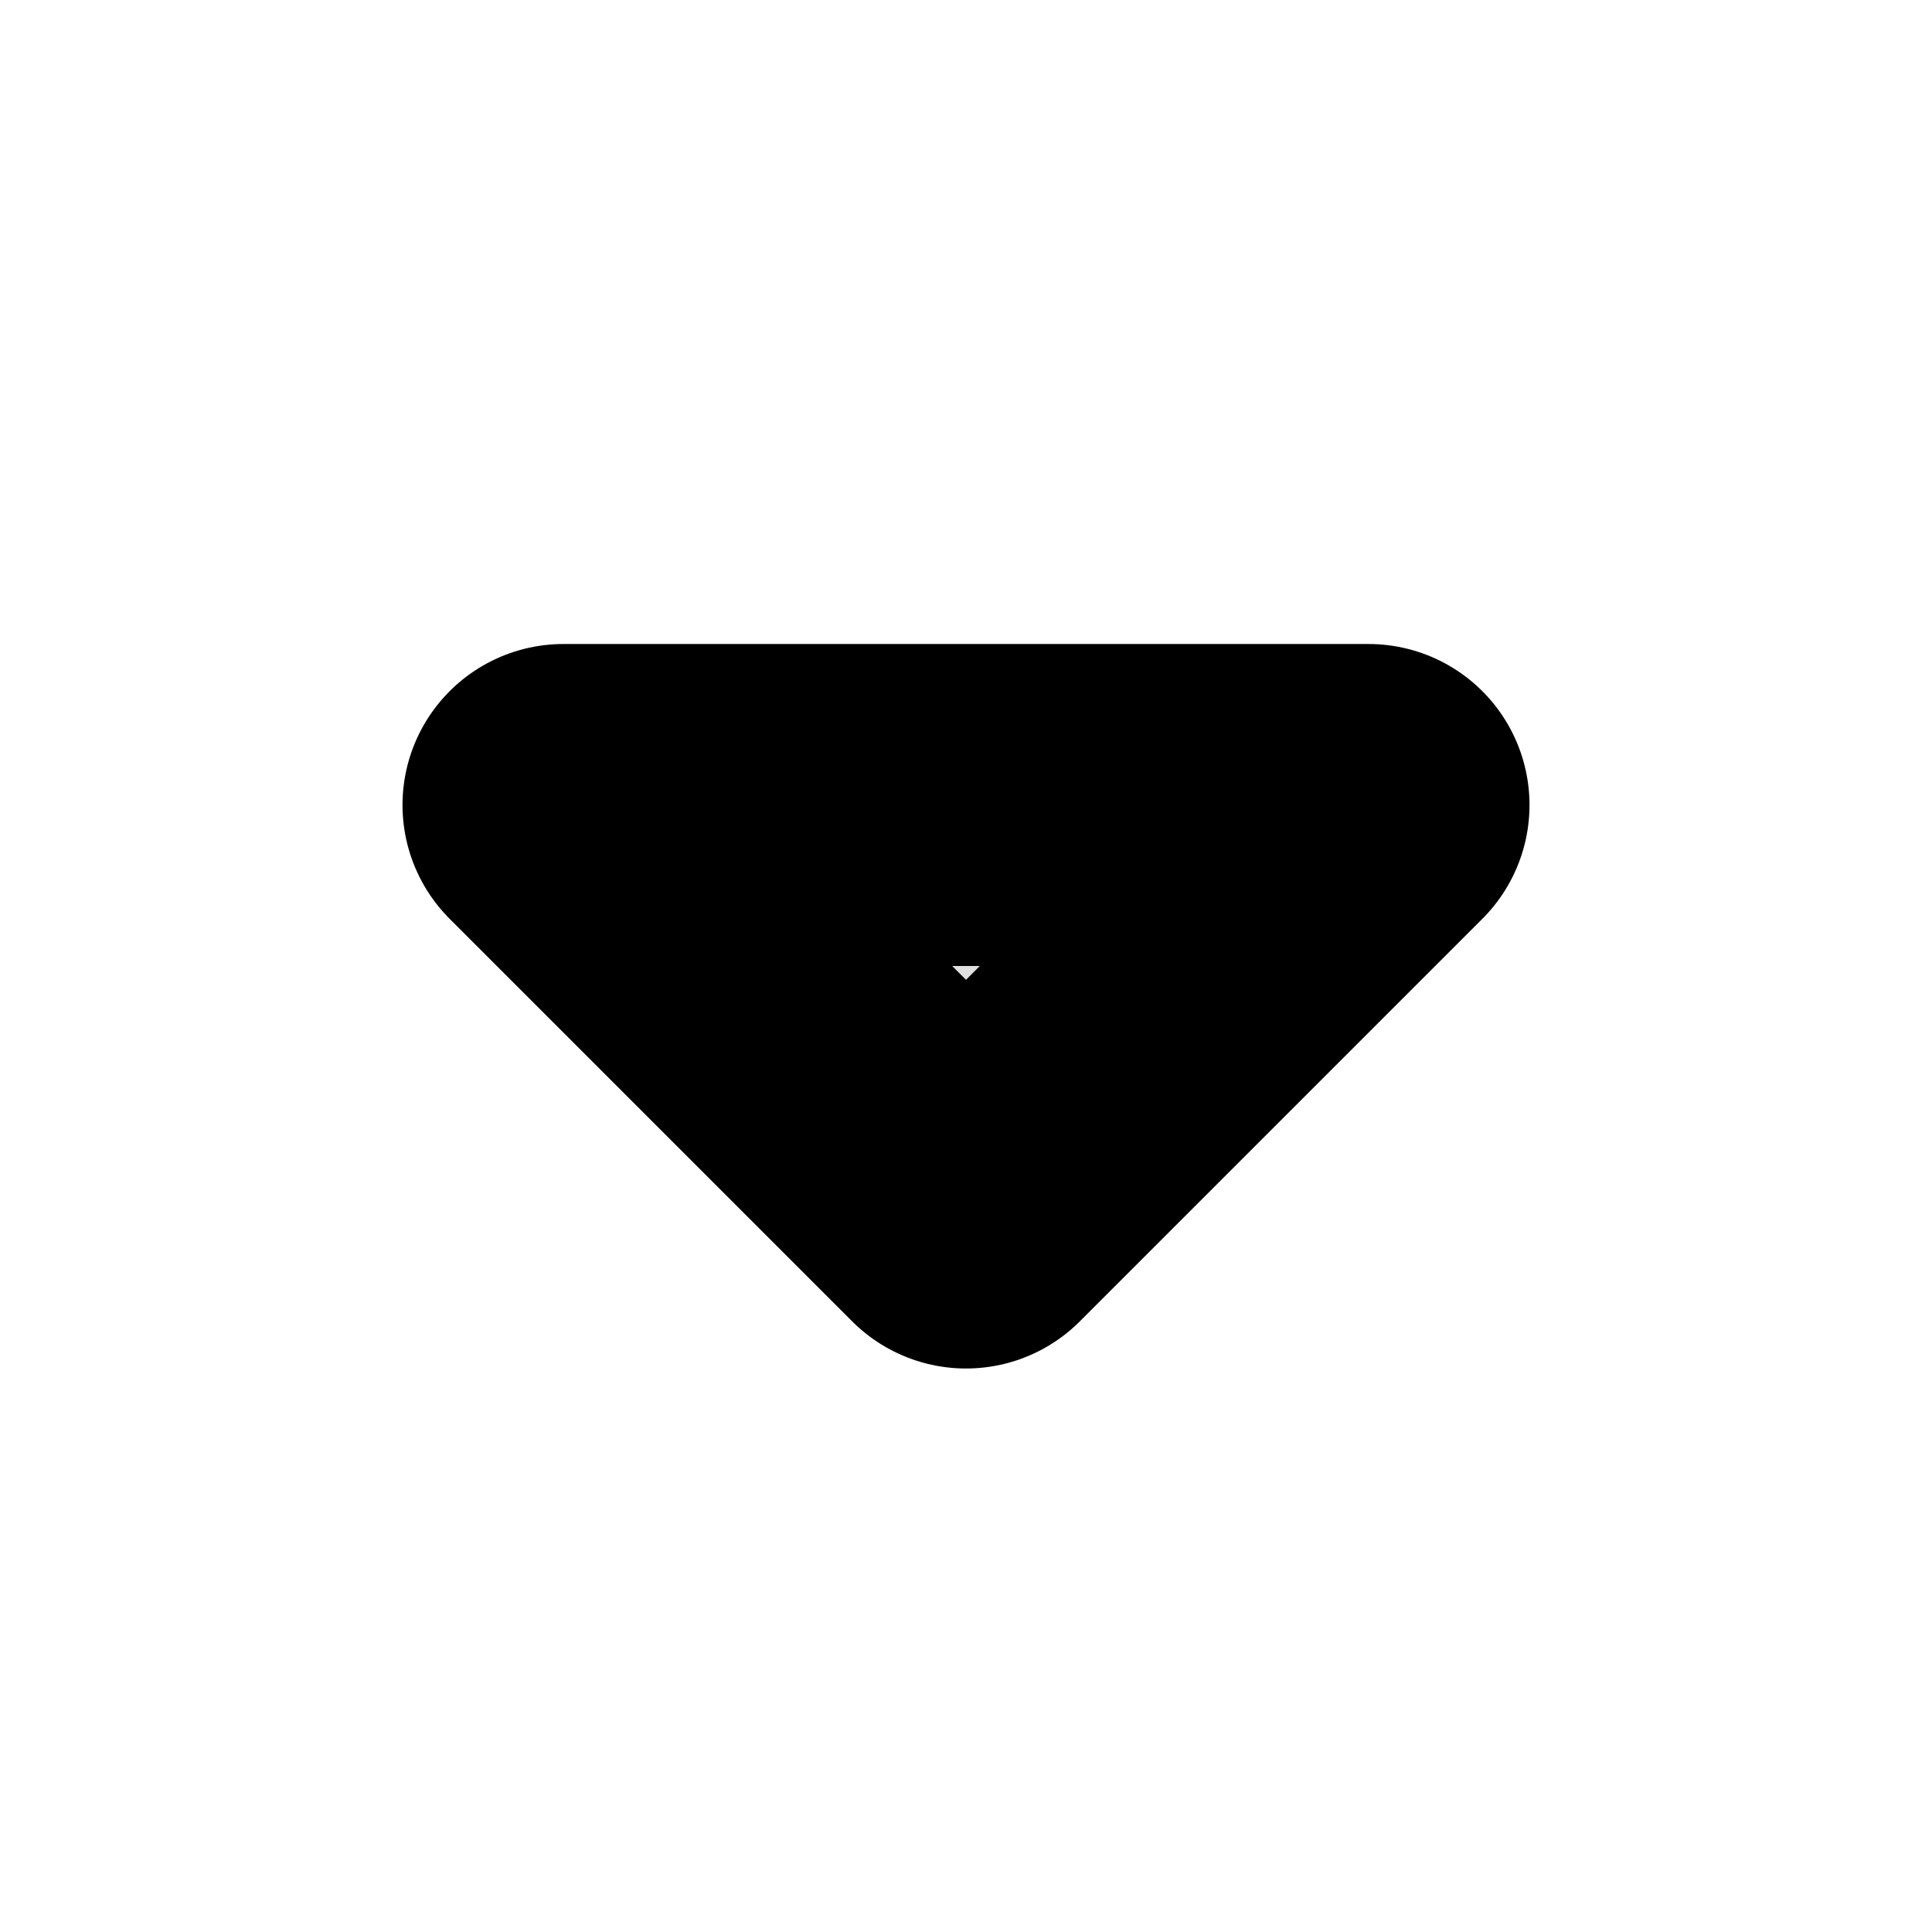
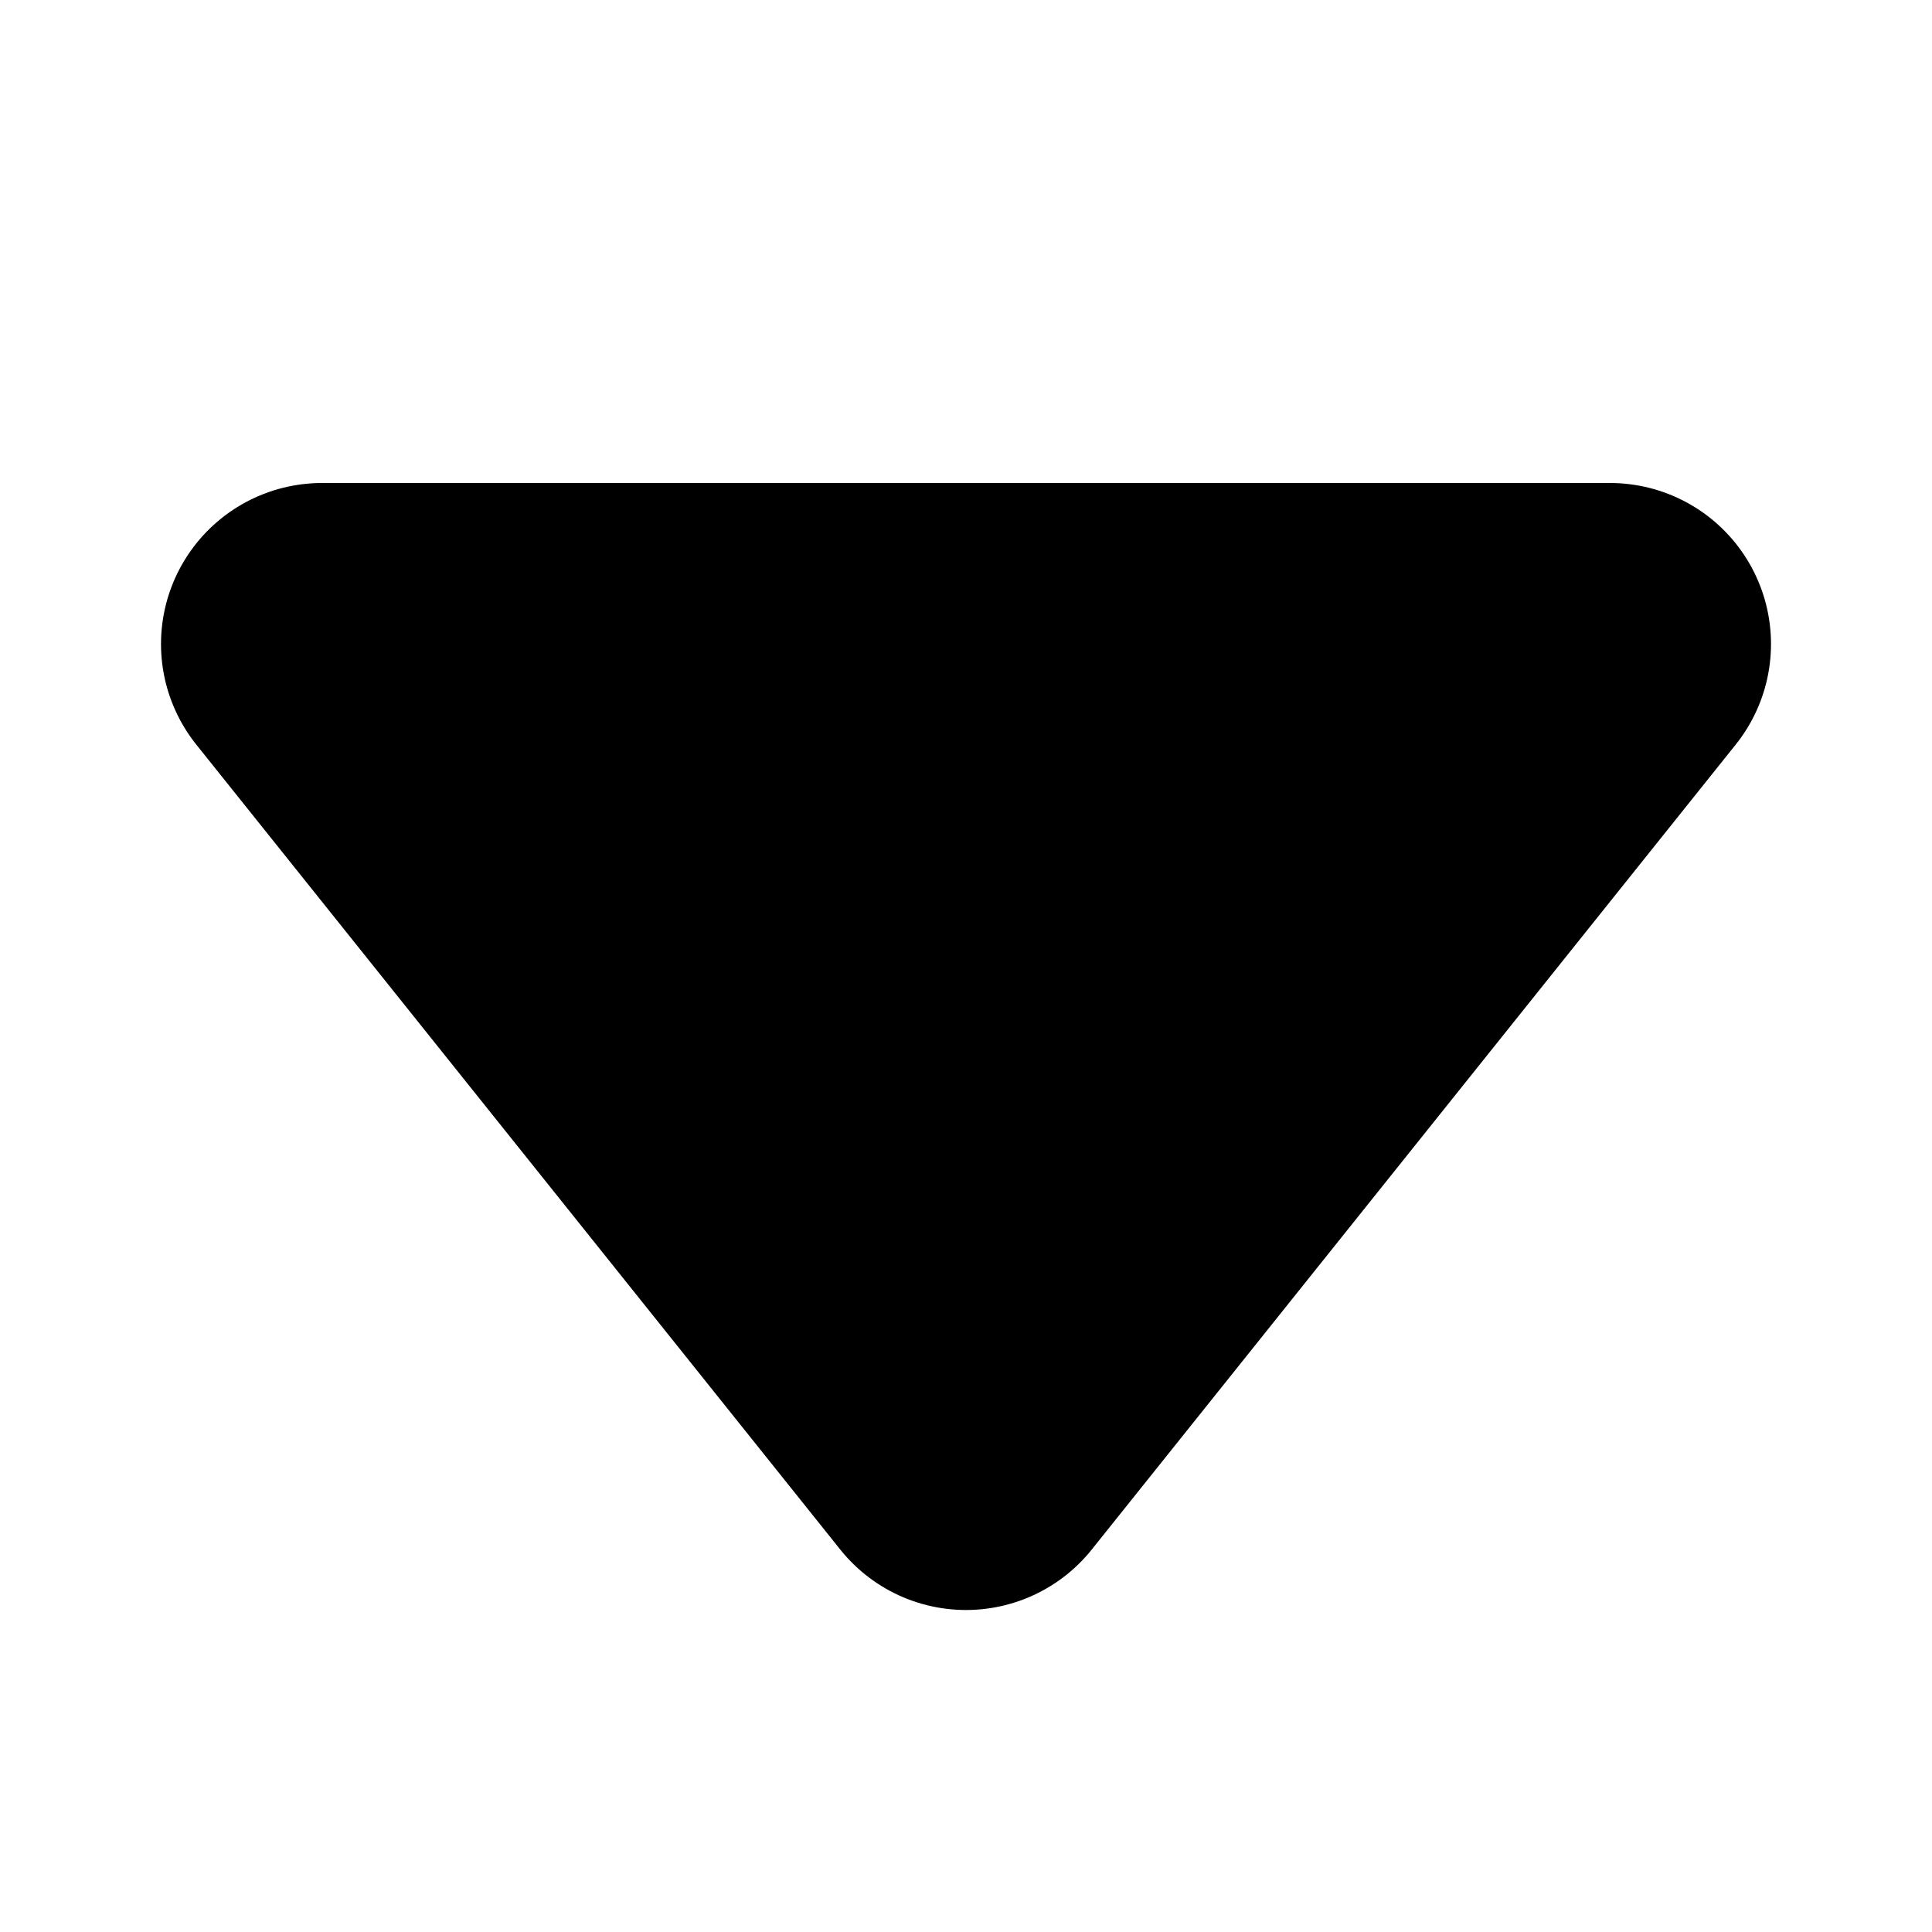
- <svg xmlns="http://www.w3.org/2000/svg" width="24" height="24" viewBox="0 0 24 24" fill="none" stroke="black" stroke-width="4" stroke-linecap="round" stroke-linejoin="round">
-   <path d="M7 10l5 5 5-5z" fill="#e0e0e0" />
+ <svg xmlns="http://www.w3.org/2000/svg" width="24" height="24" viewBox="0 0 24 24" stroke-width="4" stroke-linecap="round" stroke-linejoin="round">
+   <polygon points="4,8 20,8 12,18" fill="black" stroke="black" stroke-width="4" />
</svg>
